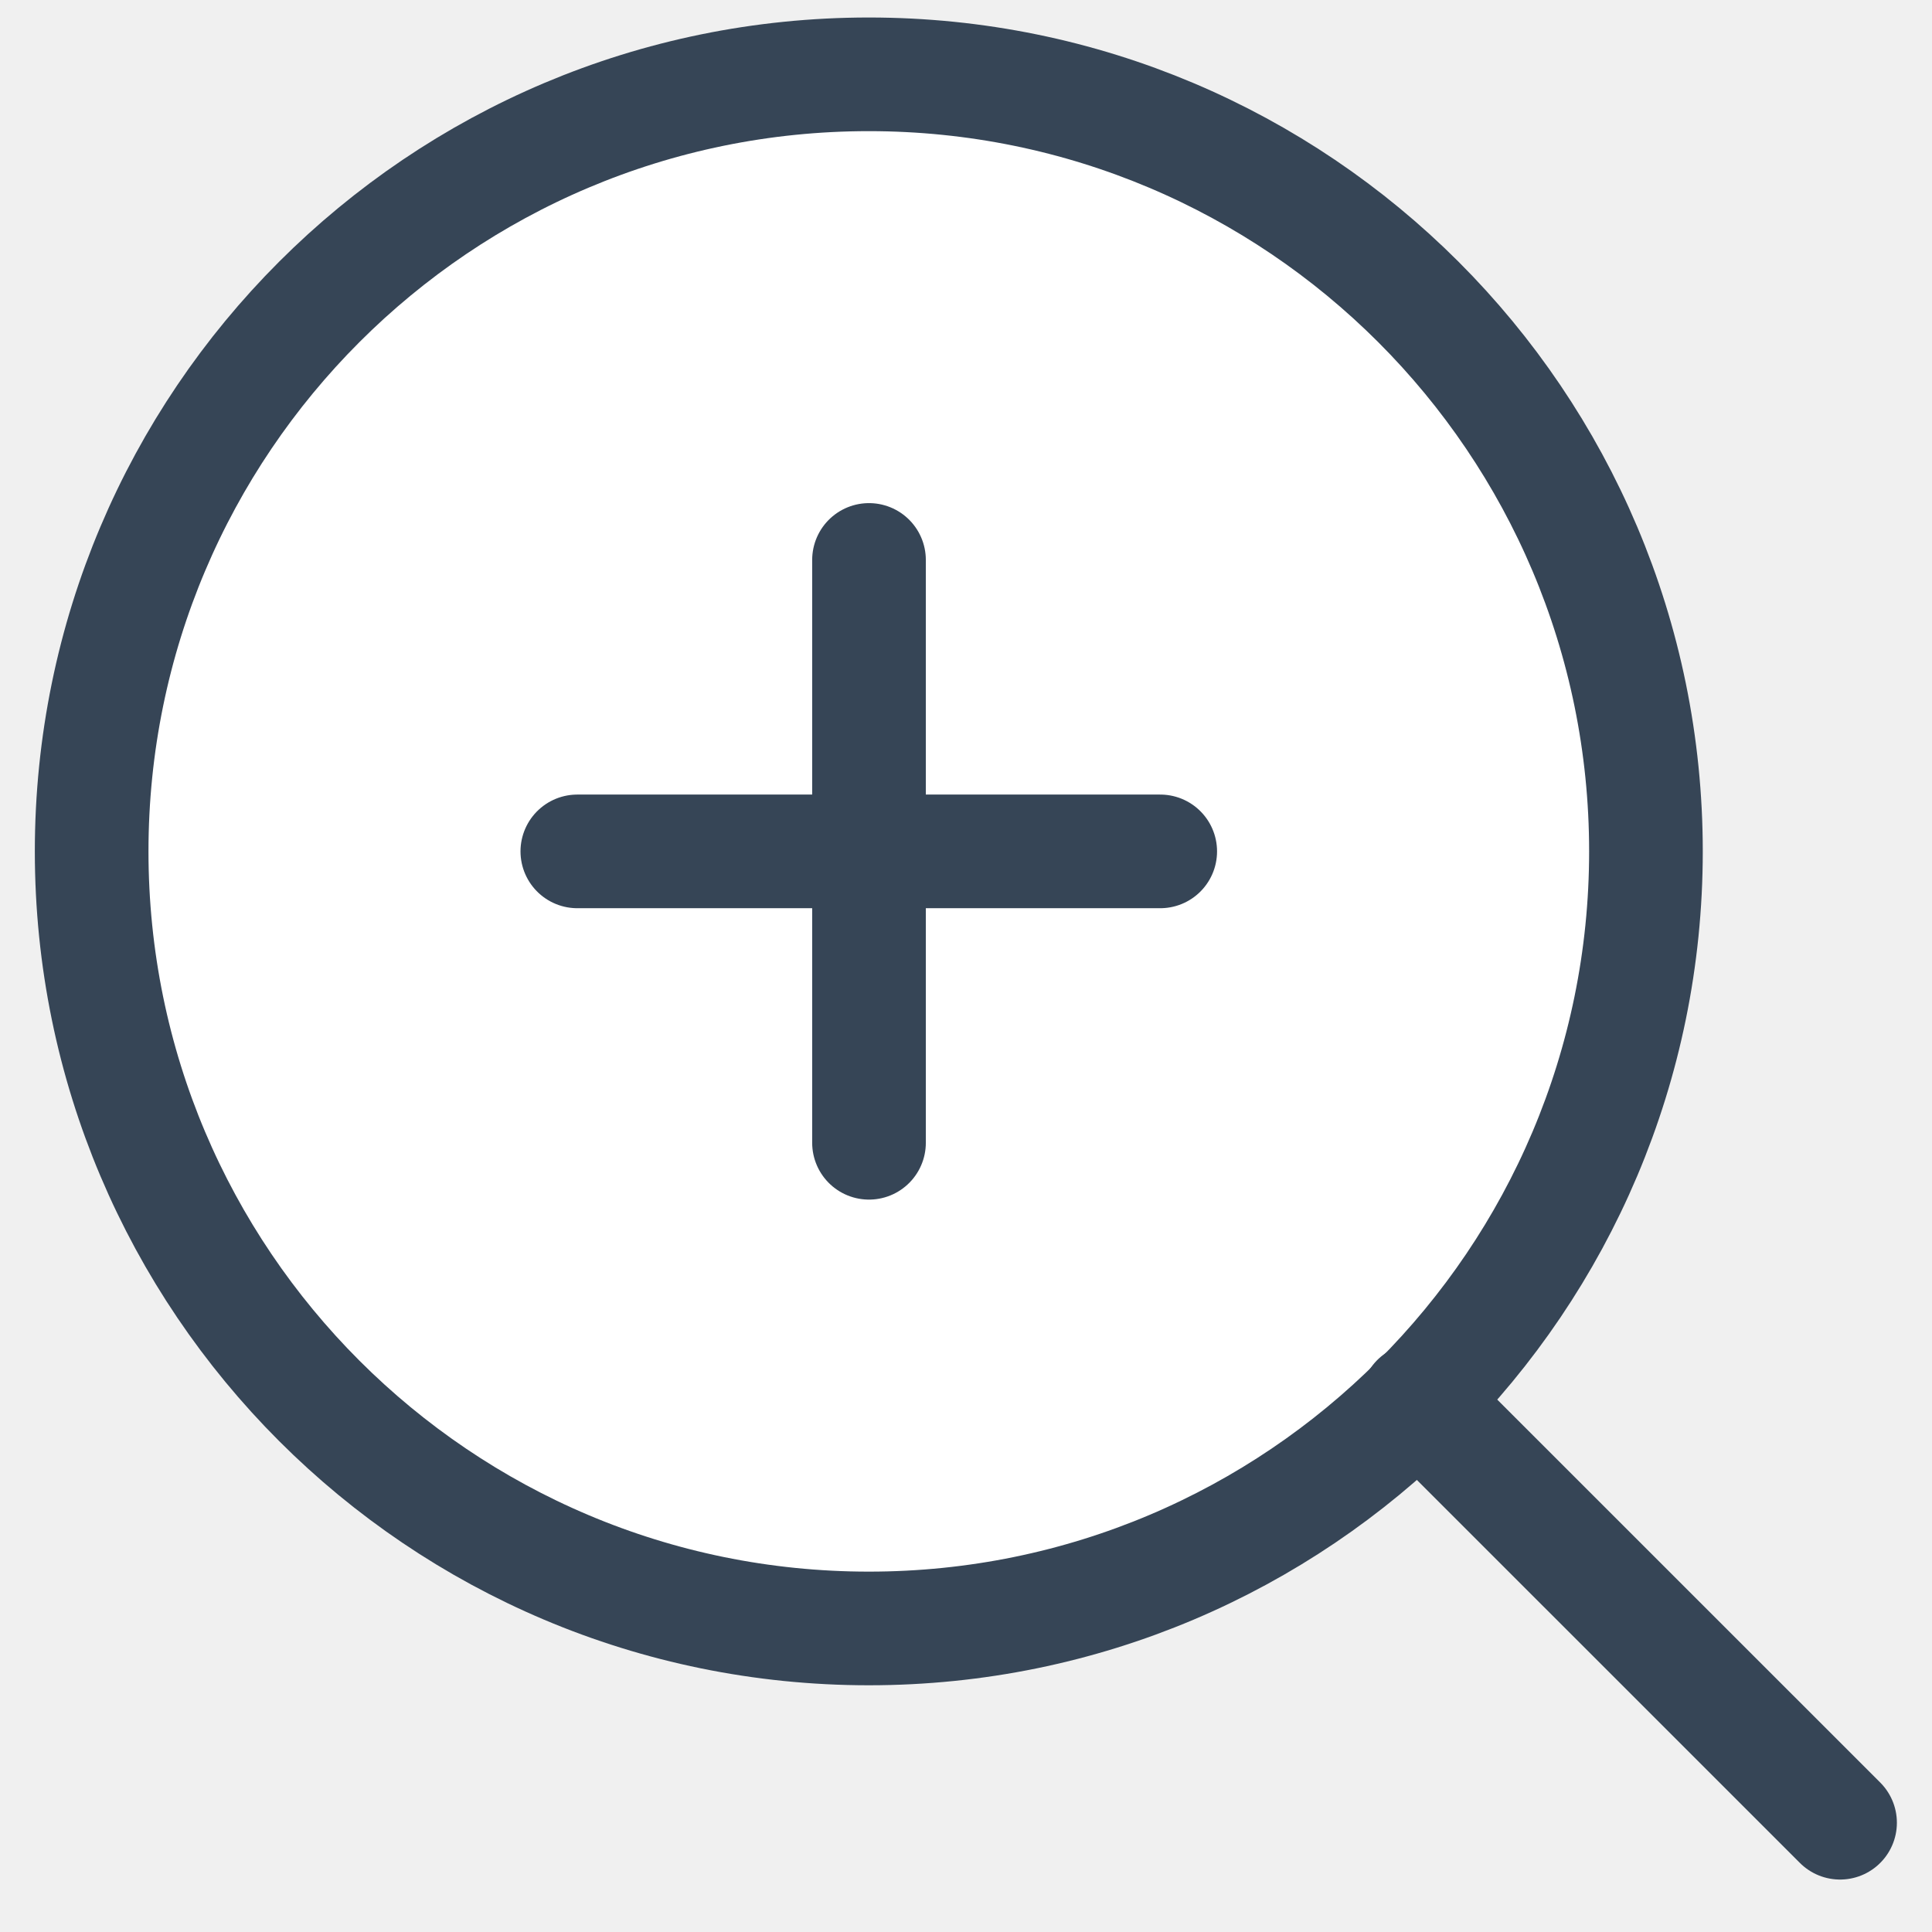
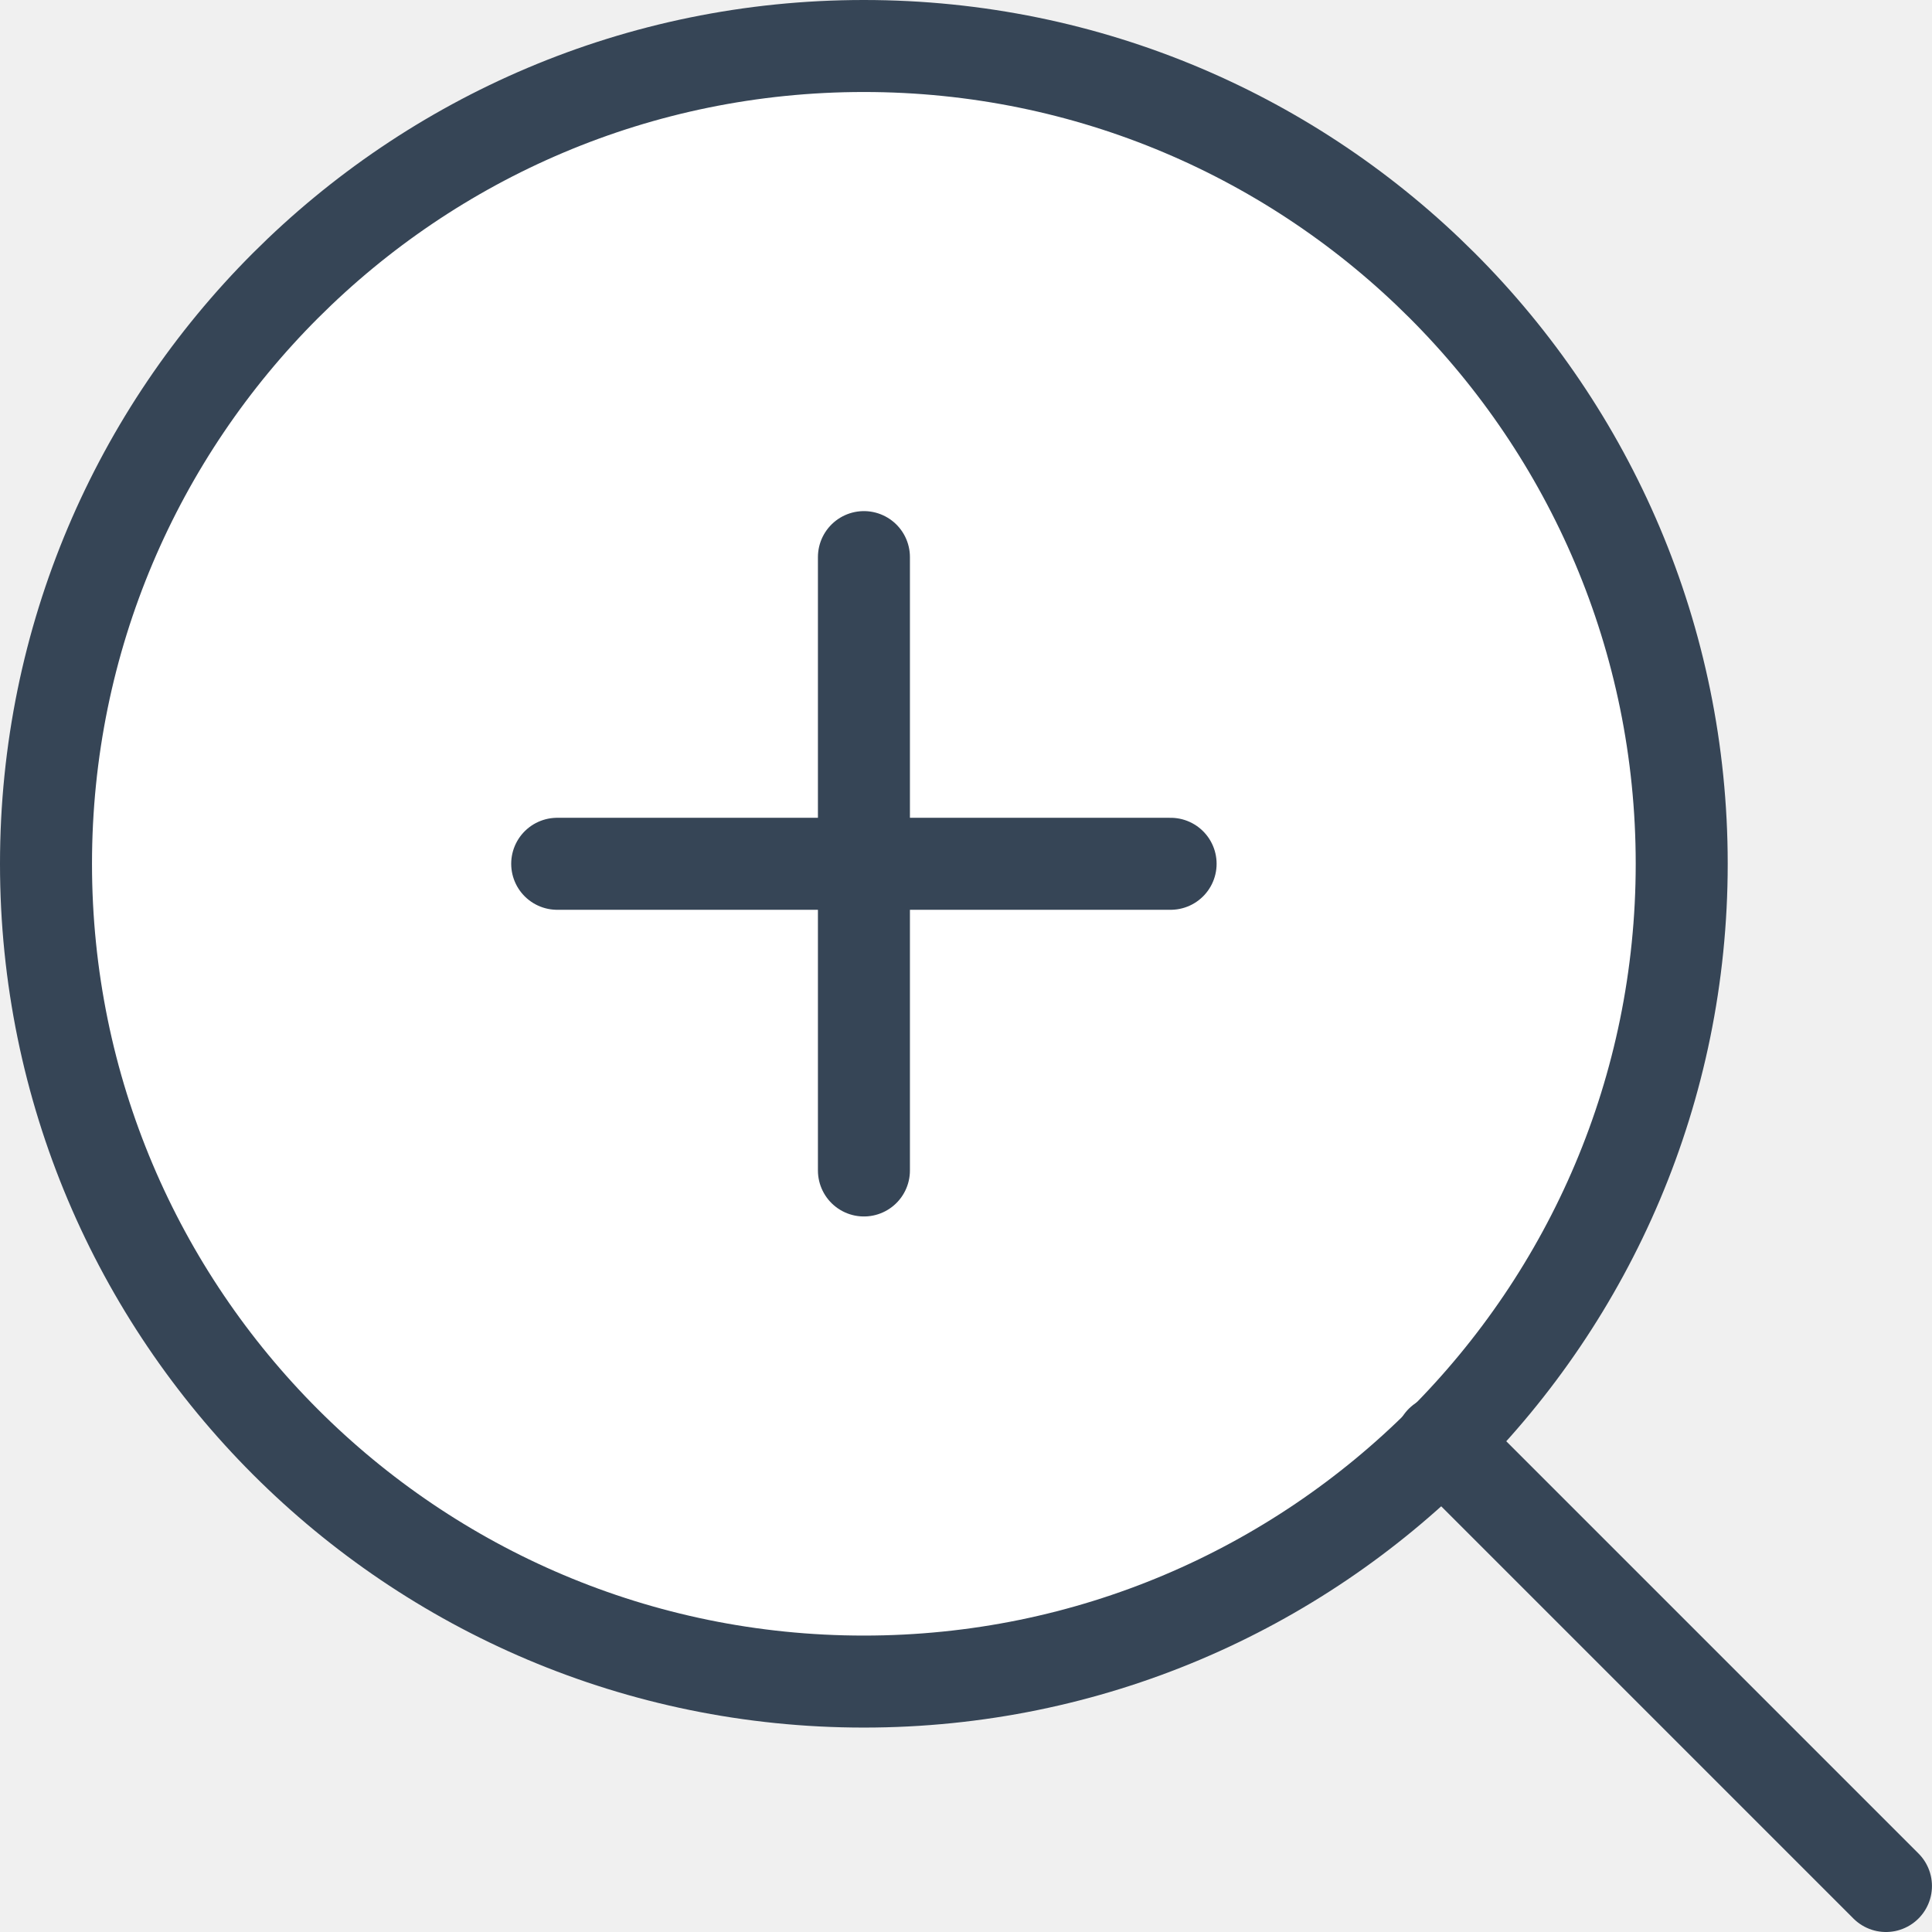
- <svg xmlns="http://www.w3.org/2000/svg" width="34" height="34" viewBox="0 0 34 34" fill="none">
-   <path d="M15.29 28.658C22.843 28.658 28.966 22.536 28.966 14.983C28.966 7.43 22.843 1.308 15.29 1.308C7.736 1.308 1.613 7.43 1.613 14.983C1.613 22.536 7.736 28.658 15.29 28.658Z" fill="white" stroke="#364556" stroke-width="2" stroke-linecap="round" stroke-linejoin="round" />
-   <path d="M32.382 32.077L24.945 24.641" stroke="#364556" stroke-width="2" stroke-linecap="round" stroke-linejoin="round" />
-   <path d="M15.293 9.854V20.111" stroke="#364556" stroke-width="2" stroke-linecap="round" stroke-linejoin="round" />
-   <path d="M10.16 14.983H20.418" stroke="#364556" stroke-width="2" stroke-linecap="round" stroke-linejoin="round" />
+ <svg xmlns="http://www.w3.org/2000/svg" width="42" height="42" viewBox="0 0 42 42" fill="none">
+   <path d="M18.779 36.556C28.599 36.556 36.559 28.596 36.559 18.778C36.559 8.959 28.599 1 18.779 1C8.96 1 1 8.959 1 18.778C1 28.596 8.96 36.556 18.779 36.556Z" fill="white" stroke="#364556" stroke-width="2" stroke-linecap="round" stroke-linejoin="round" />
+   <path d="M40.999 41L31.332 31.333" stroke="#364556" stroke-width="2" stroke-linecap="round" stroke-linejoin="round" />
+   <path d="M18.781 12.111V25.445" stroke="#364556" stroke-width="2" stroke-linecap="round" stroke-linejoin="round" />
+   <path d="M12.113 18.778H25.448" stroke="#364556" stroke-width="2" stroke-linecap="round" stroke-linejoin="round" />
</svg>
